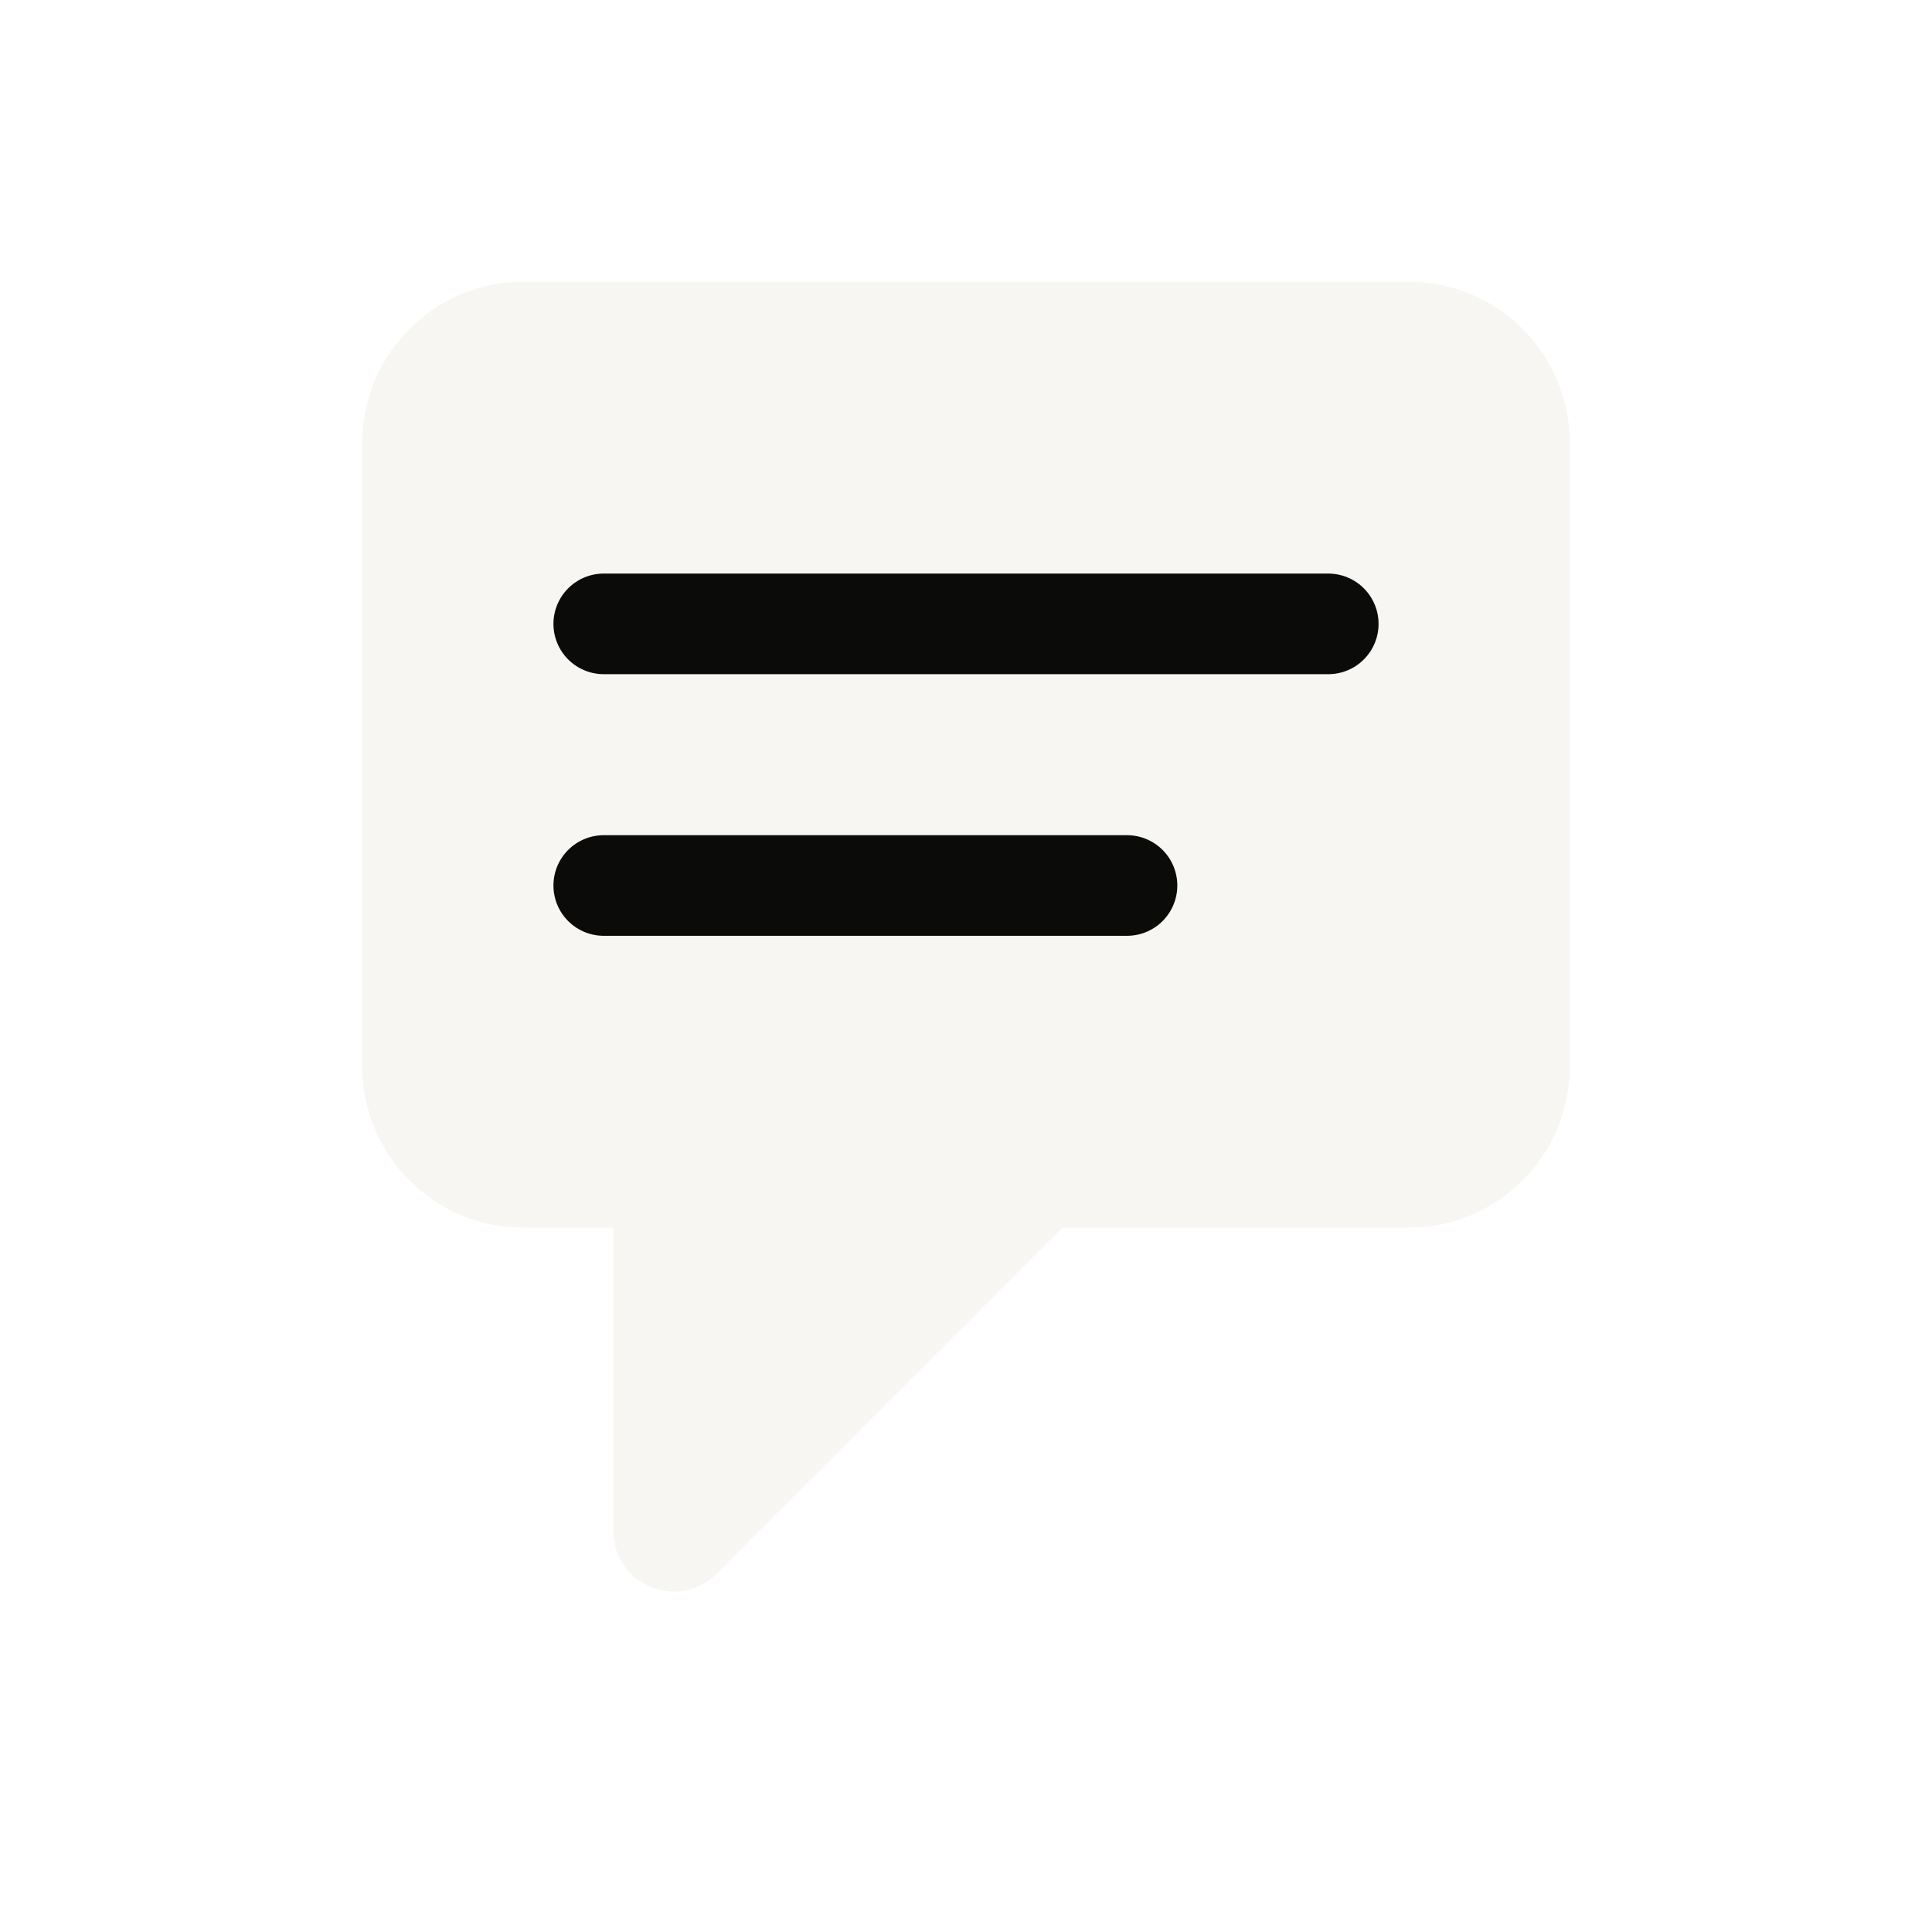
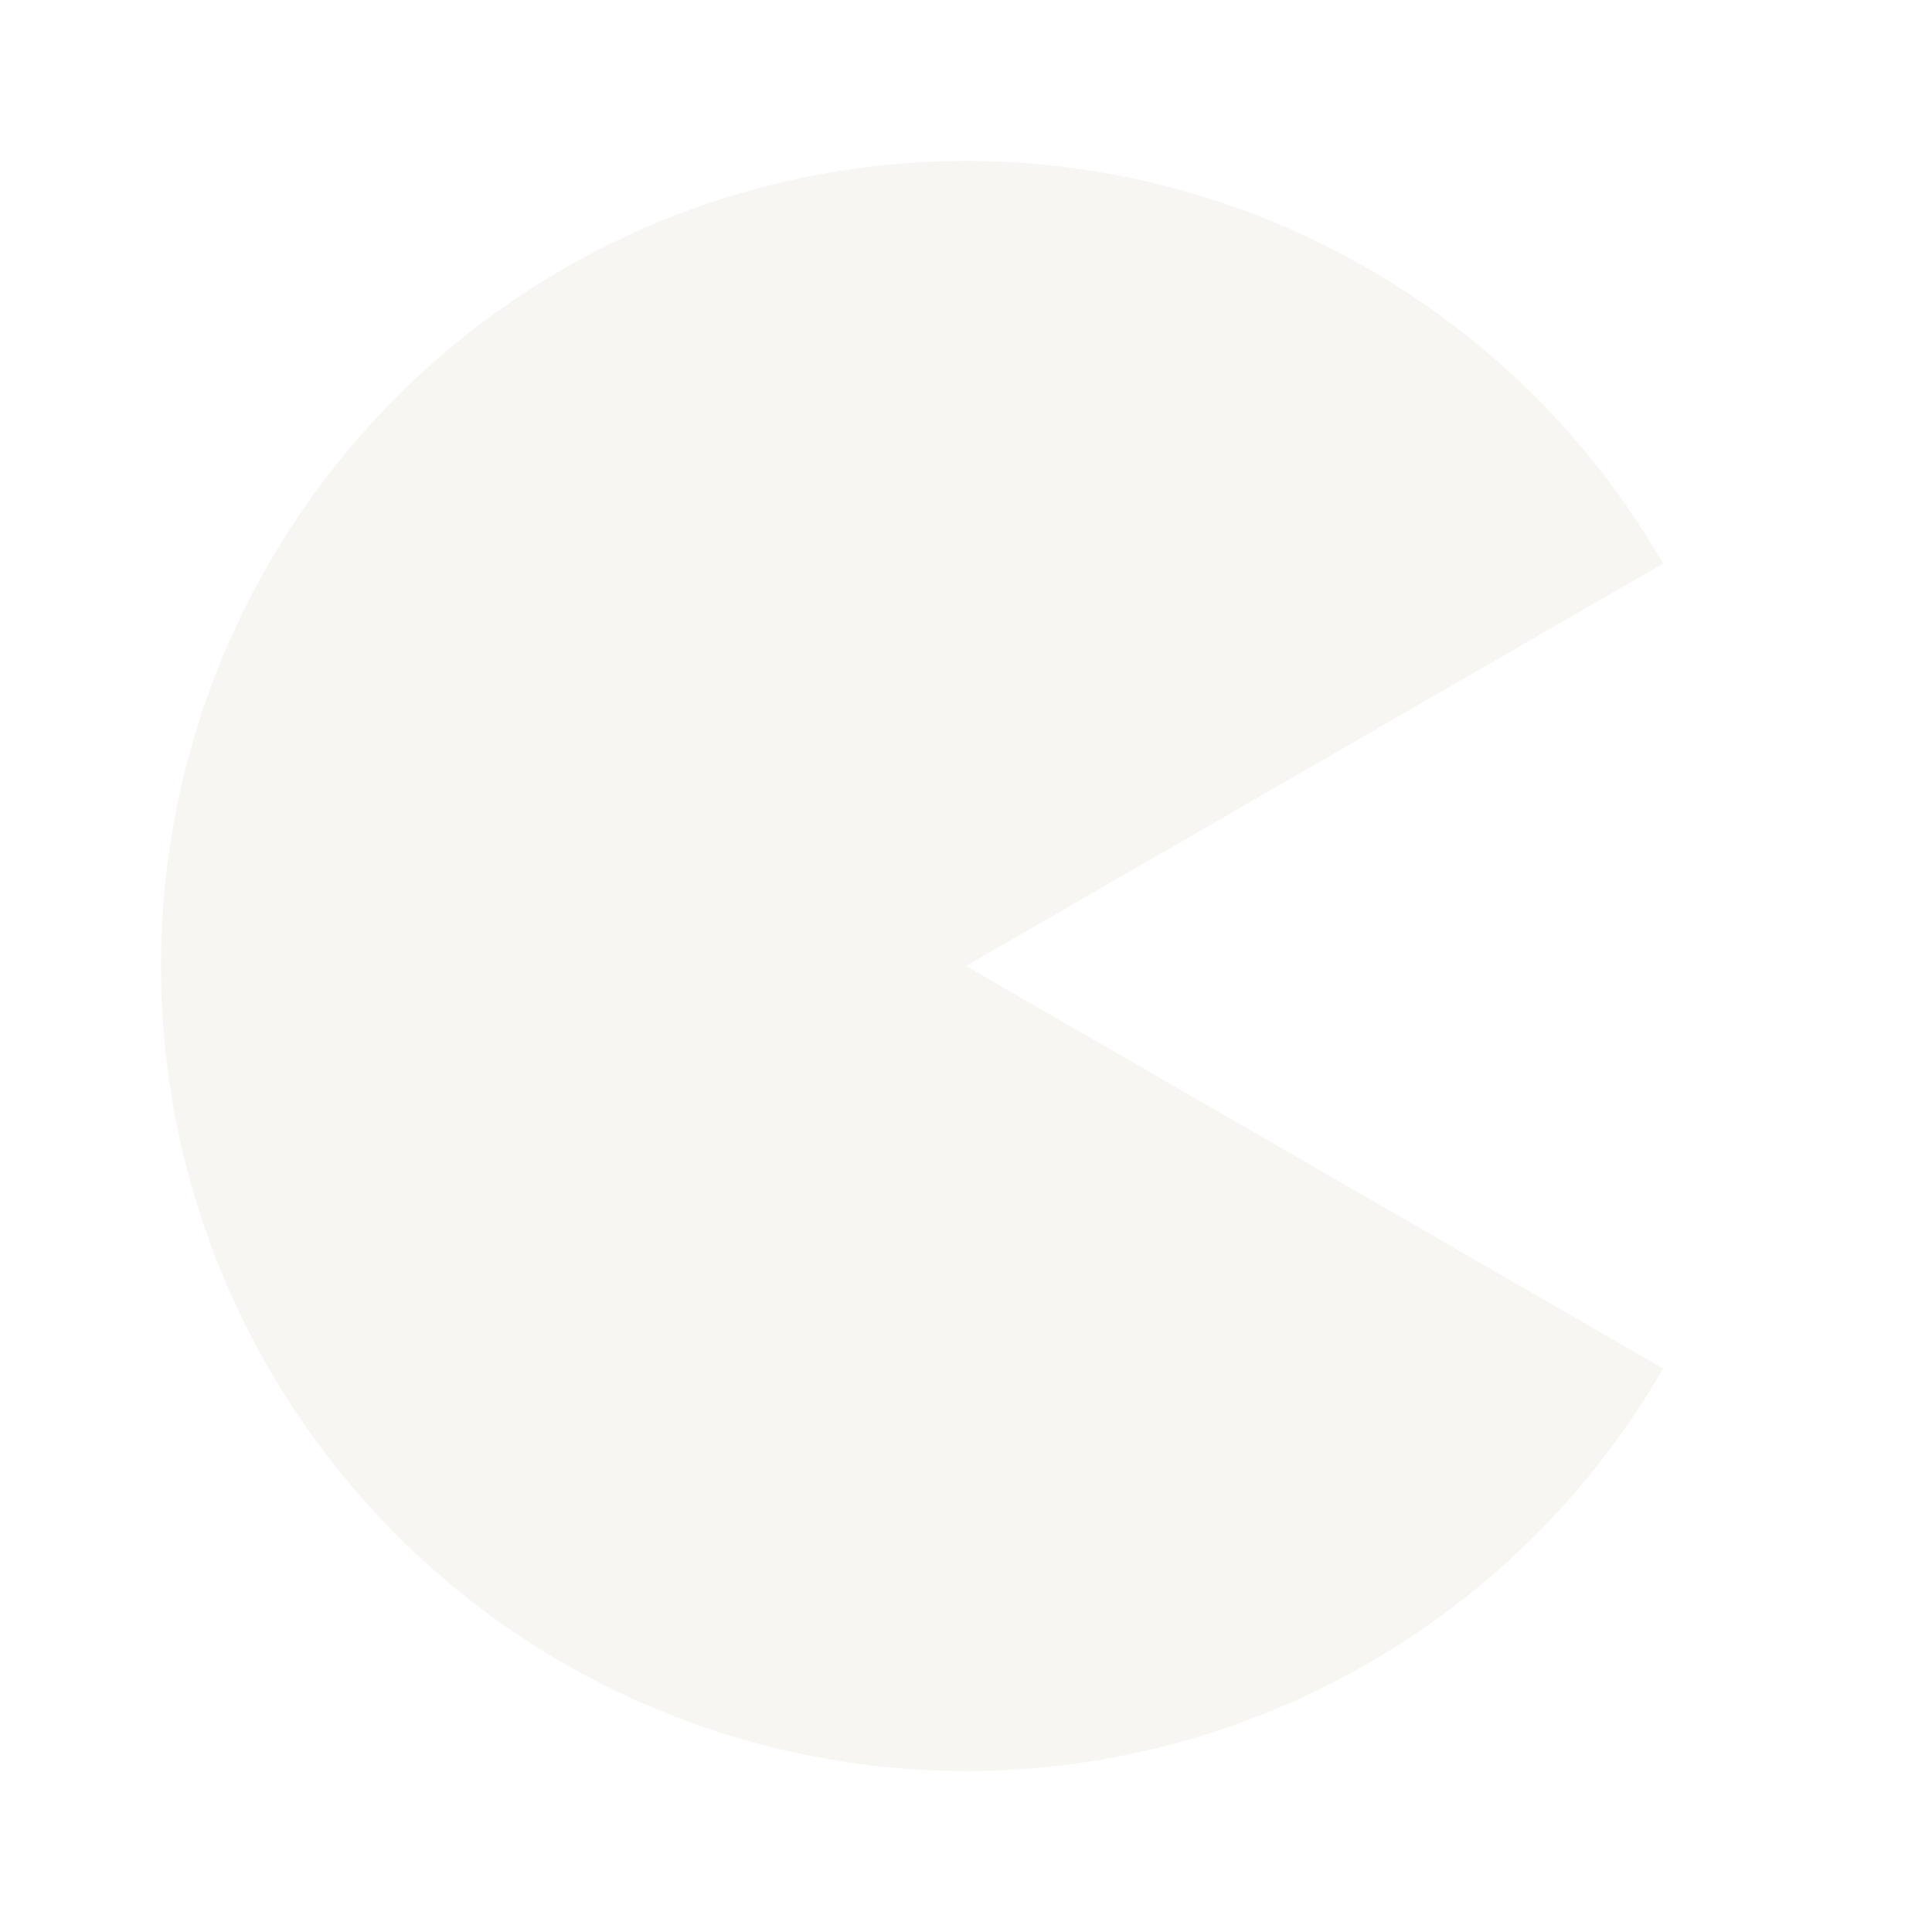
<svg xmlns="http://www.w3.org/2000/svg" width="96" height="96" viewBox="0 0 96 96" fill="none" role="img" aria-labelledby="title">
-   <path d="M18 22C18 17.582 21.582 14 26 14H70C74.418 14 78 17.582 78 22V53C78 57.418 74.418 61 70 61H52.8L35.6 78.2C33.71 80.09 30.48 78.751 30.48 76.079V61H26C21.582 61 18 57.418 18 53V22Z" fill="#F7F6F2" />
-   <path d="M30 31H66" stroke="#0B0B0A" stroke-width="5" stroke-linecap="round" />
-   <path d="M30 44H56" stroke="#0B0B0A" stroke-width="5" stroke-linecap="round" />
+   <path d="M48 48 L82.64 28 A40 40 0 1 0 82.64 68 Z" fill="#F7F6F2" />
</svg>
